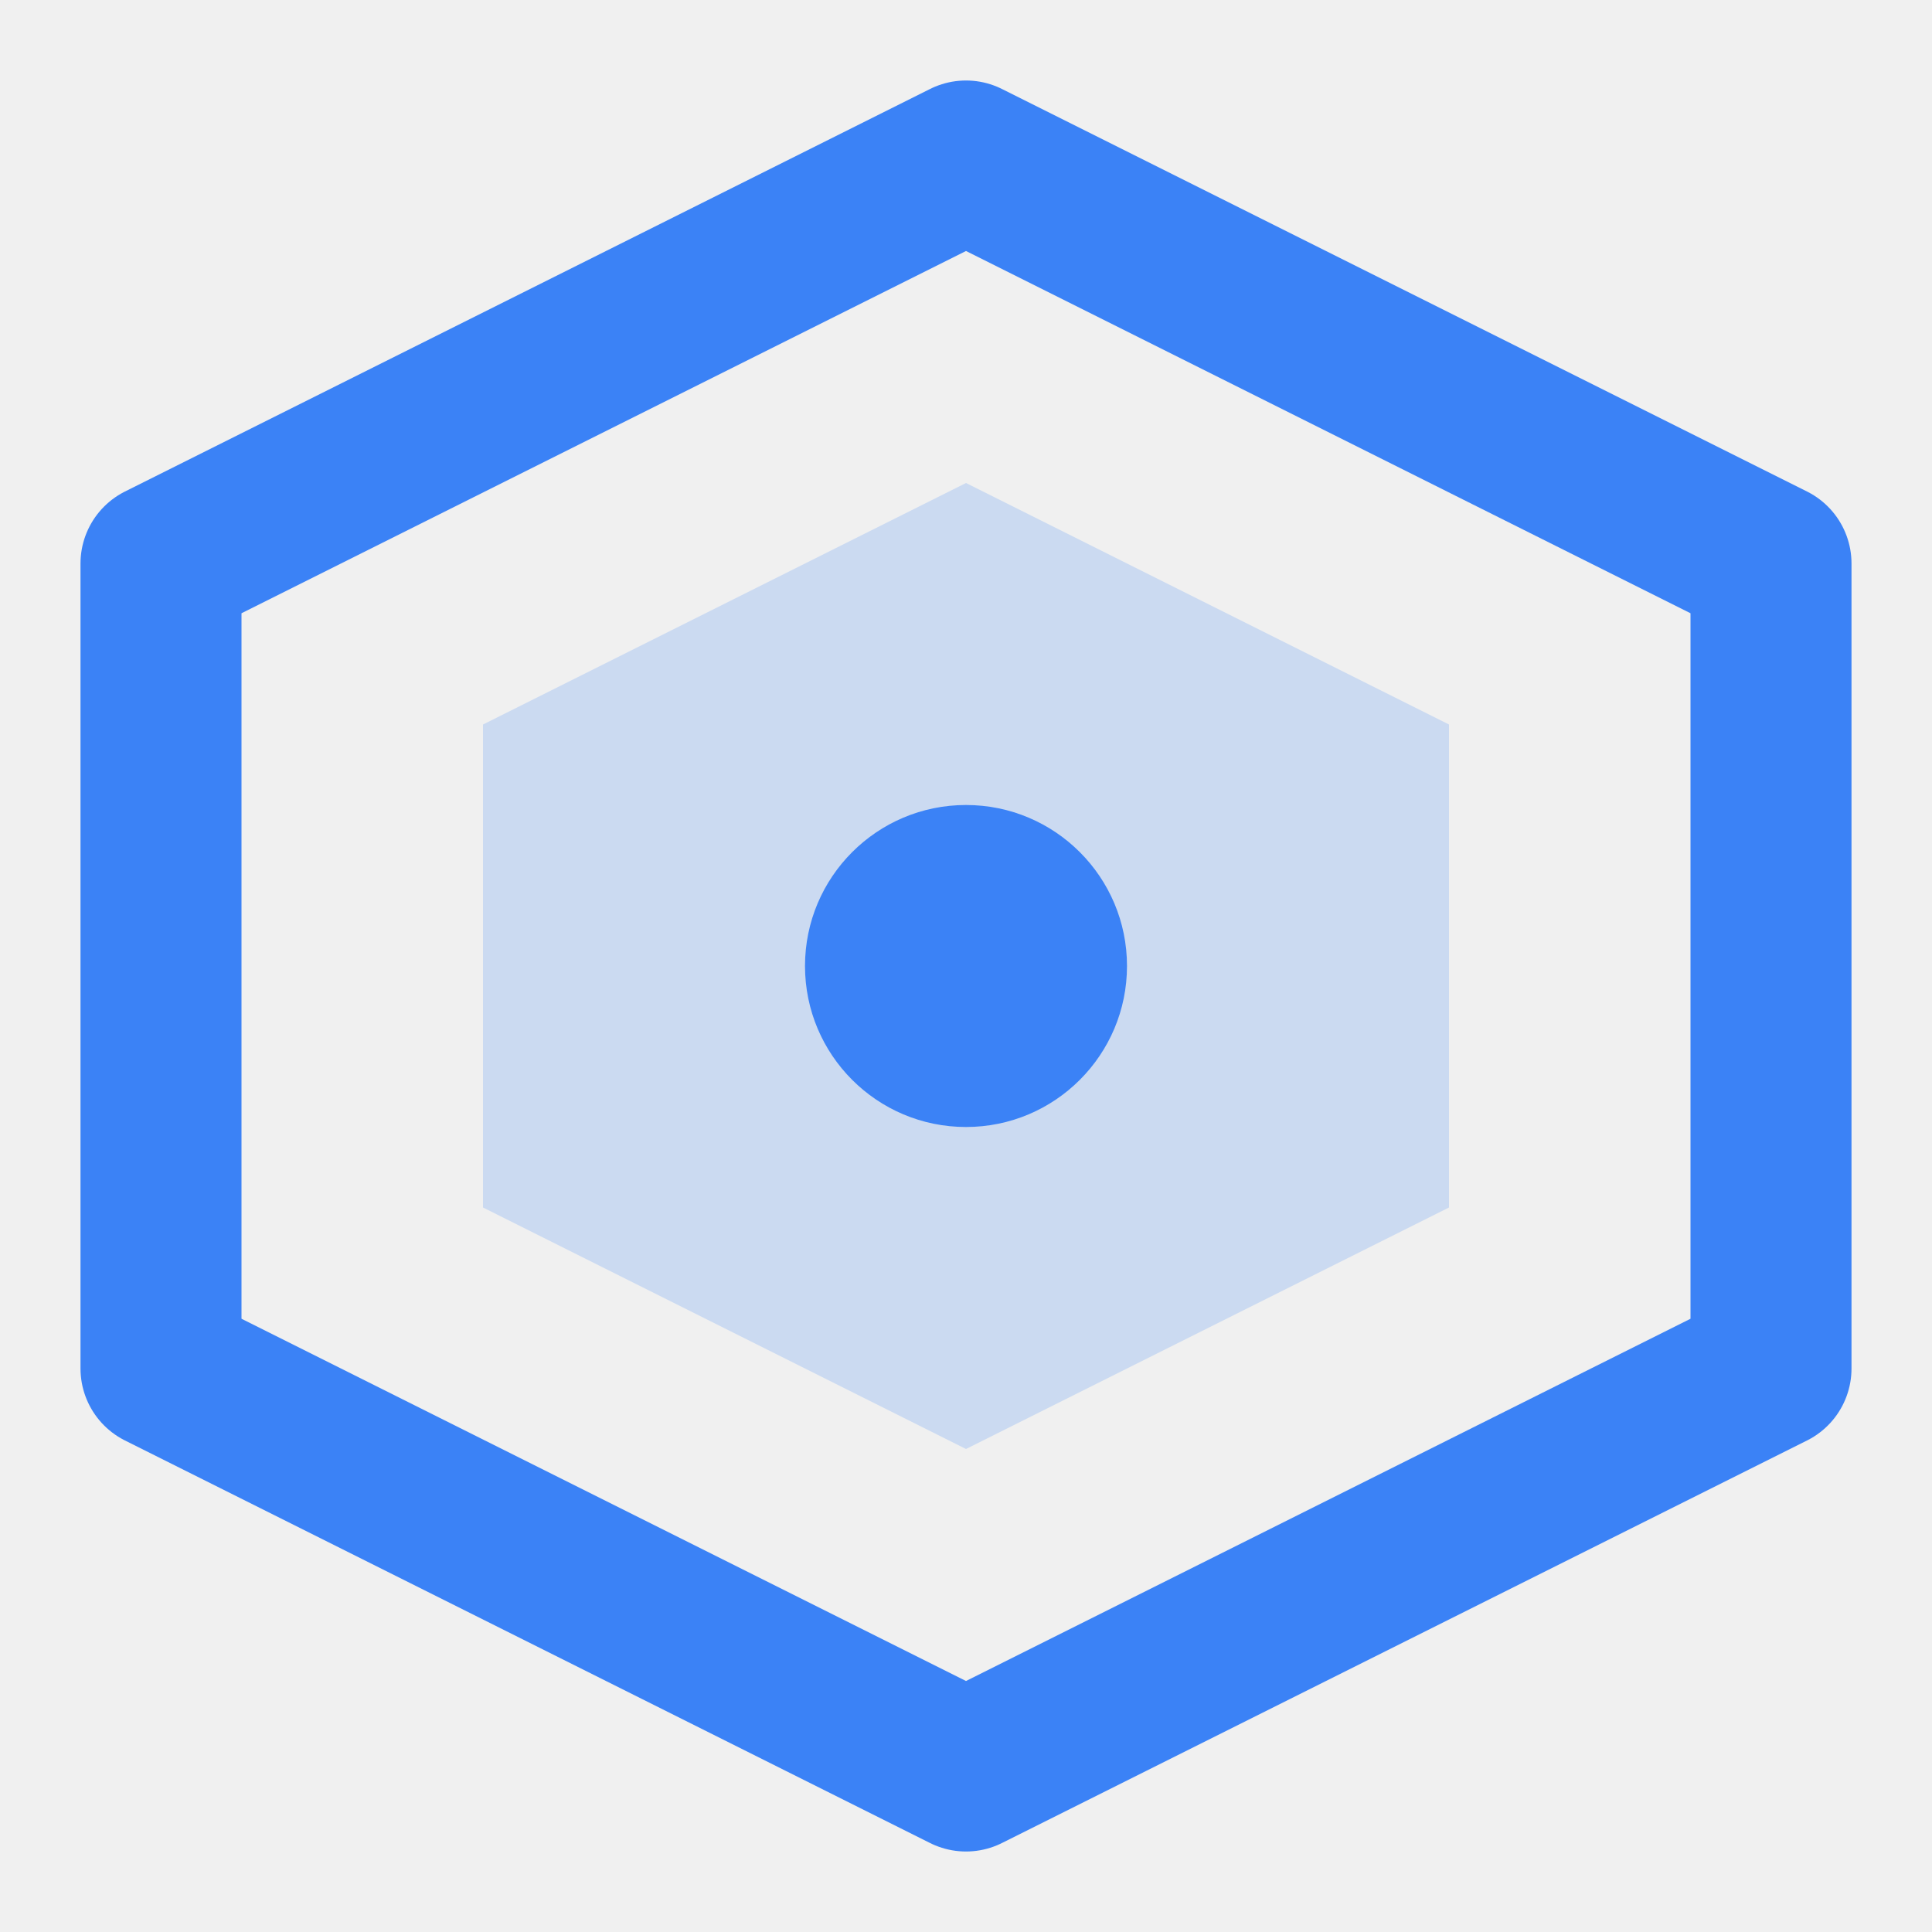
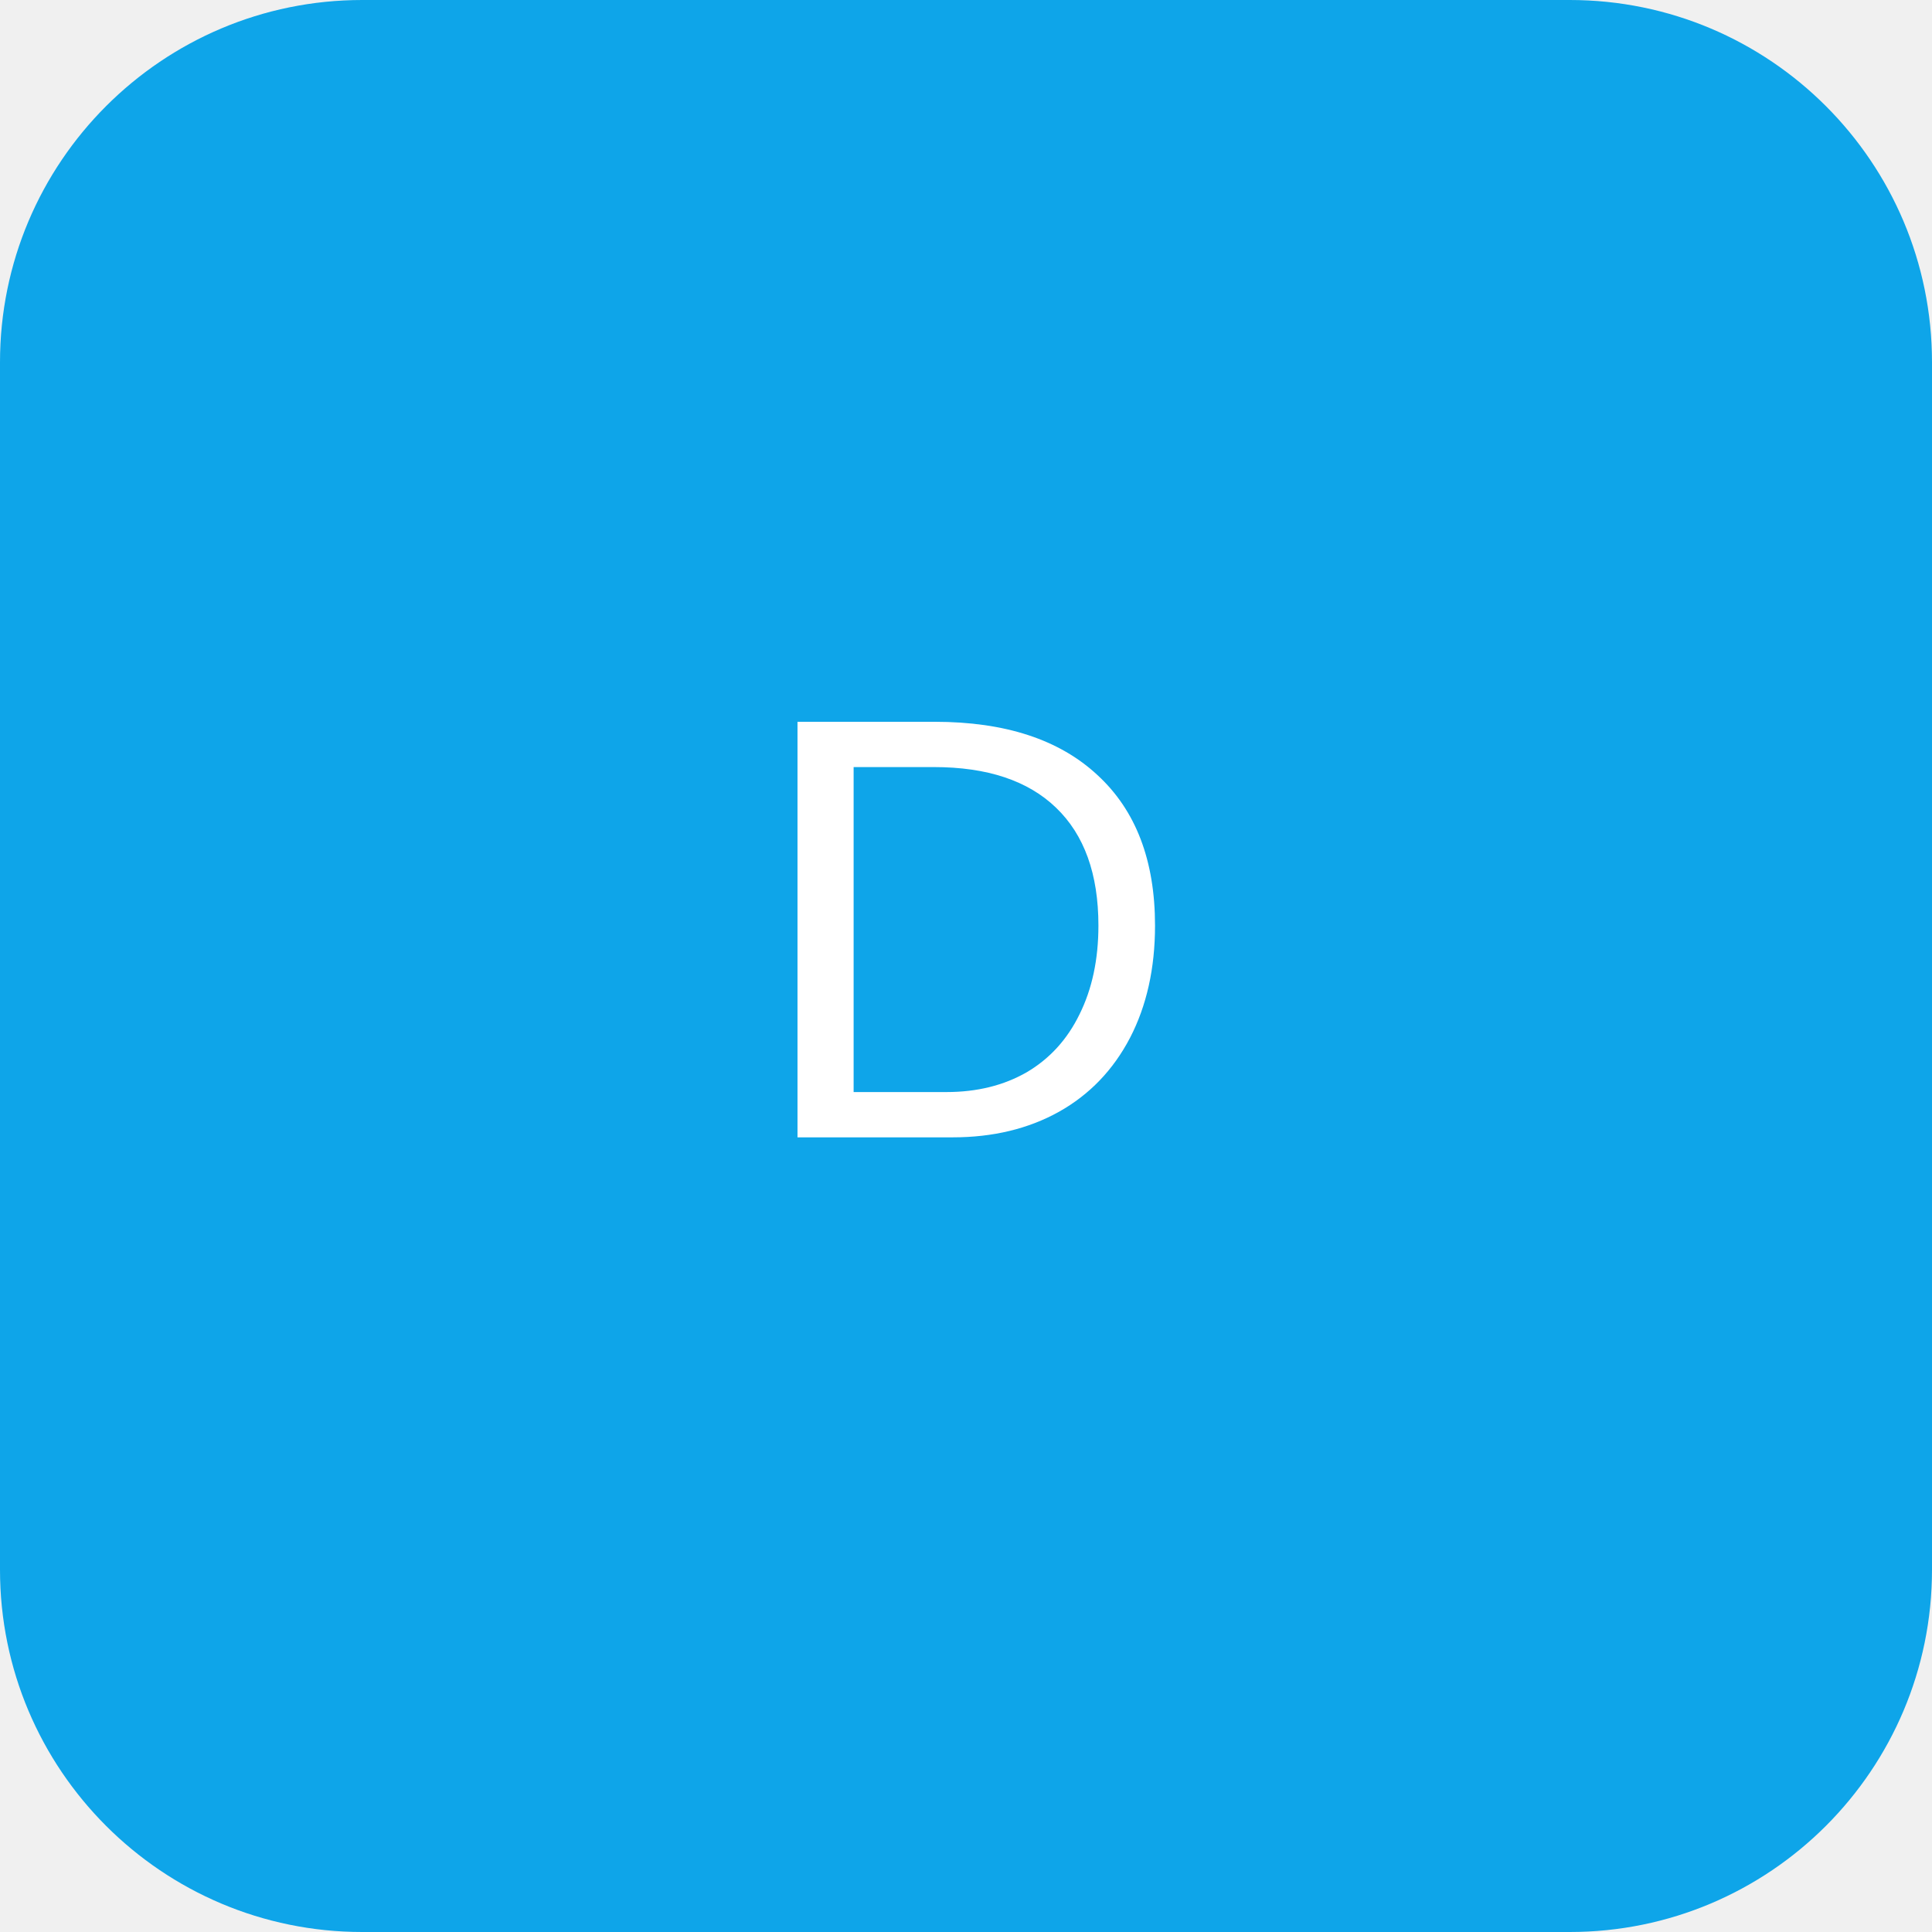
- <svg xmlns="http://www.w3.org/2000/svg" width="24" height="24" viewBox="0 0 24 24" fill="none">
-   <path d="M12 2L2 7V17L12 22L22 17V7L12 2Z" stroke="#3B82F6" stroke-width="2" stroke-linejoin="round" />
-   <path d="M12 6L6 9V15L12 18L18 15V9L12 6Z" fill="#3B82F6" fill-opacity="0.2" />
-   <circle cx="12" cy="12" r="2" fill="#3B82F6" />
+ <svg xmlns="http://www.w3.org/2000/svg" width="64" height="64">
+   <rect width="64" height="64" rx="12" fill="#0ea5e9" />
+   <text x="50%" y="50%" dominant-baseline="middle" text-anchor="middle" font-size="20" fill="white" font-family="Arial">D</text>
</svg>
